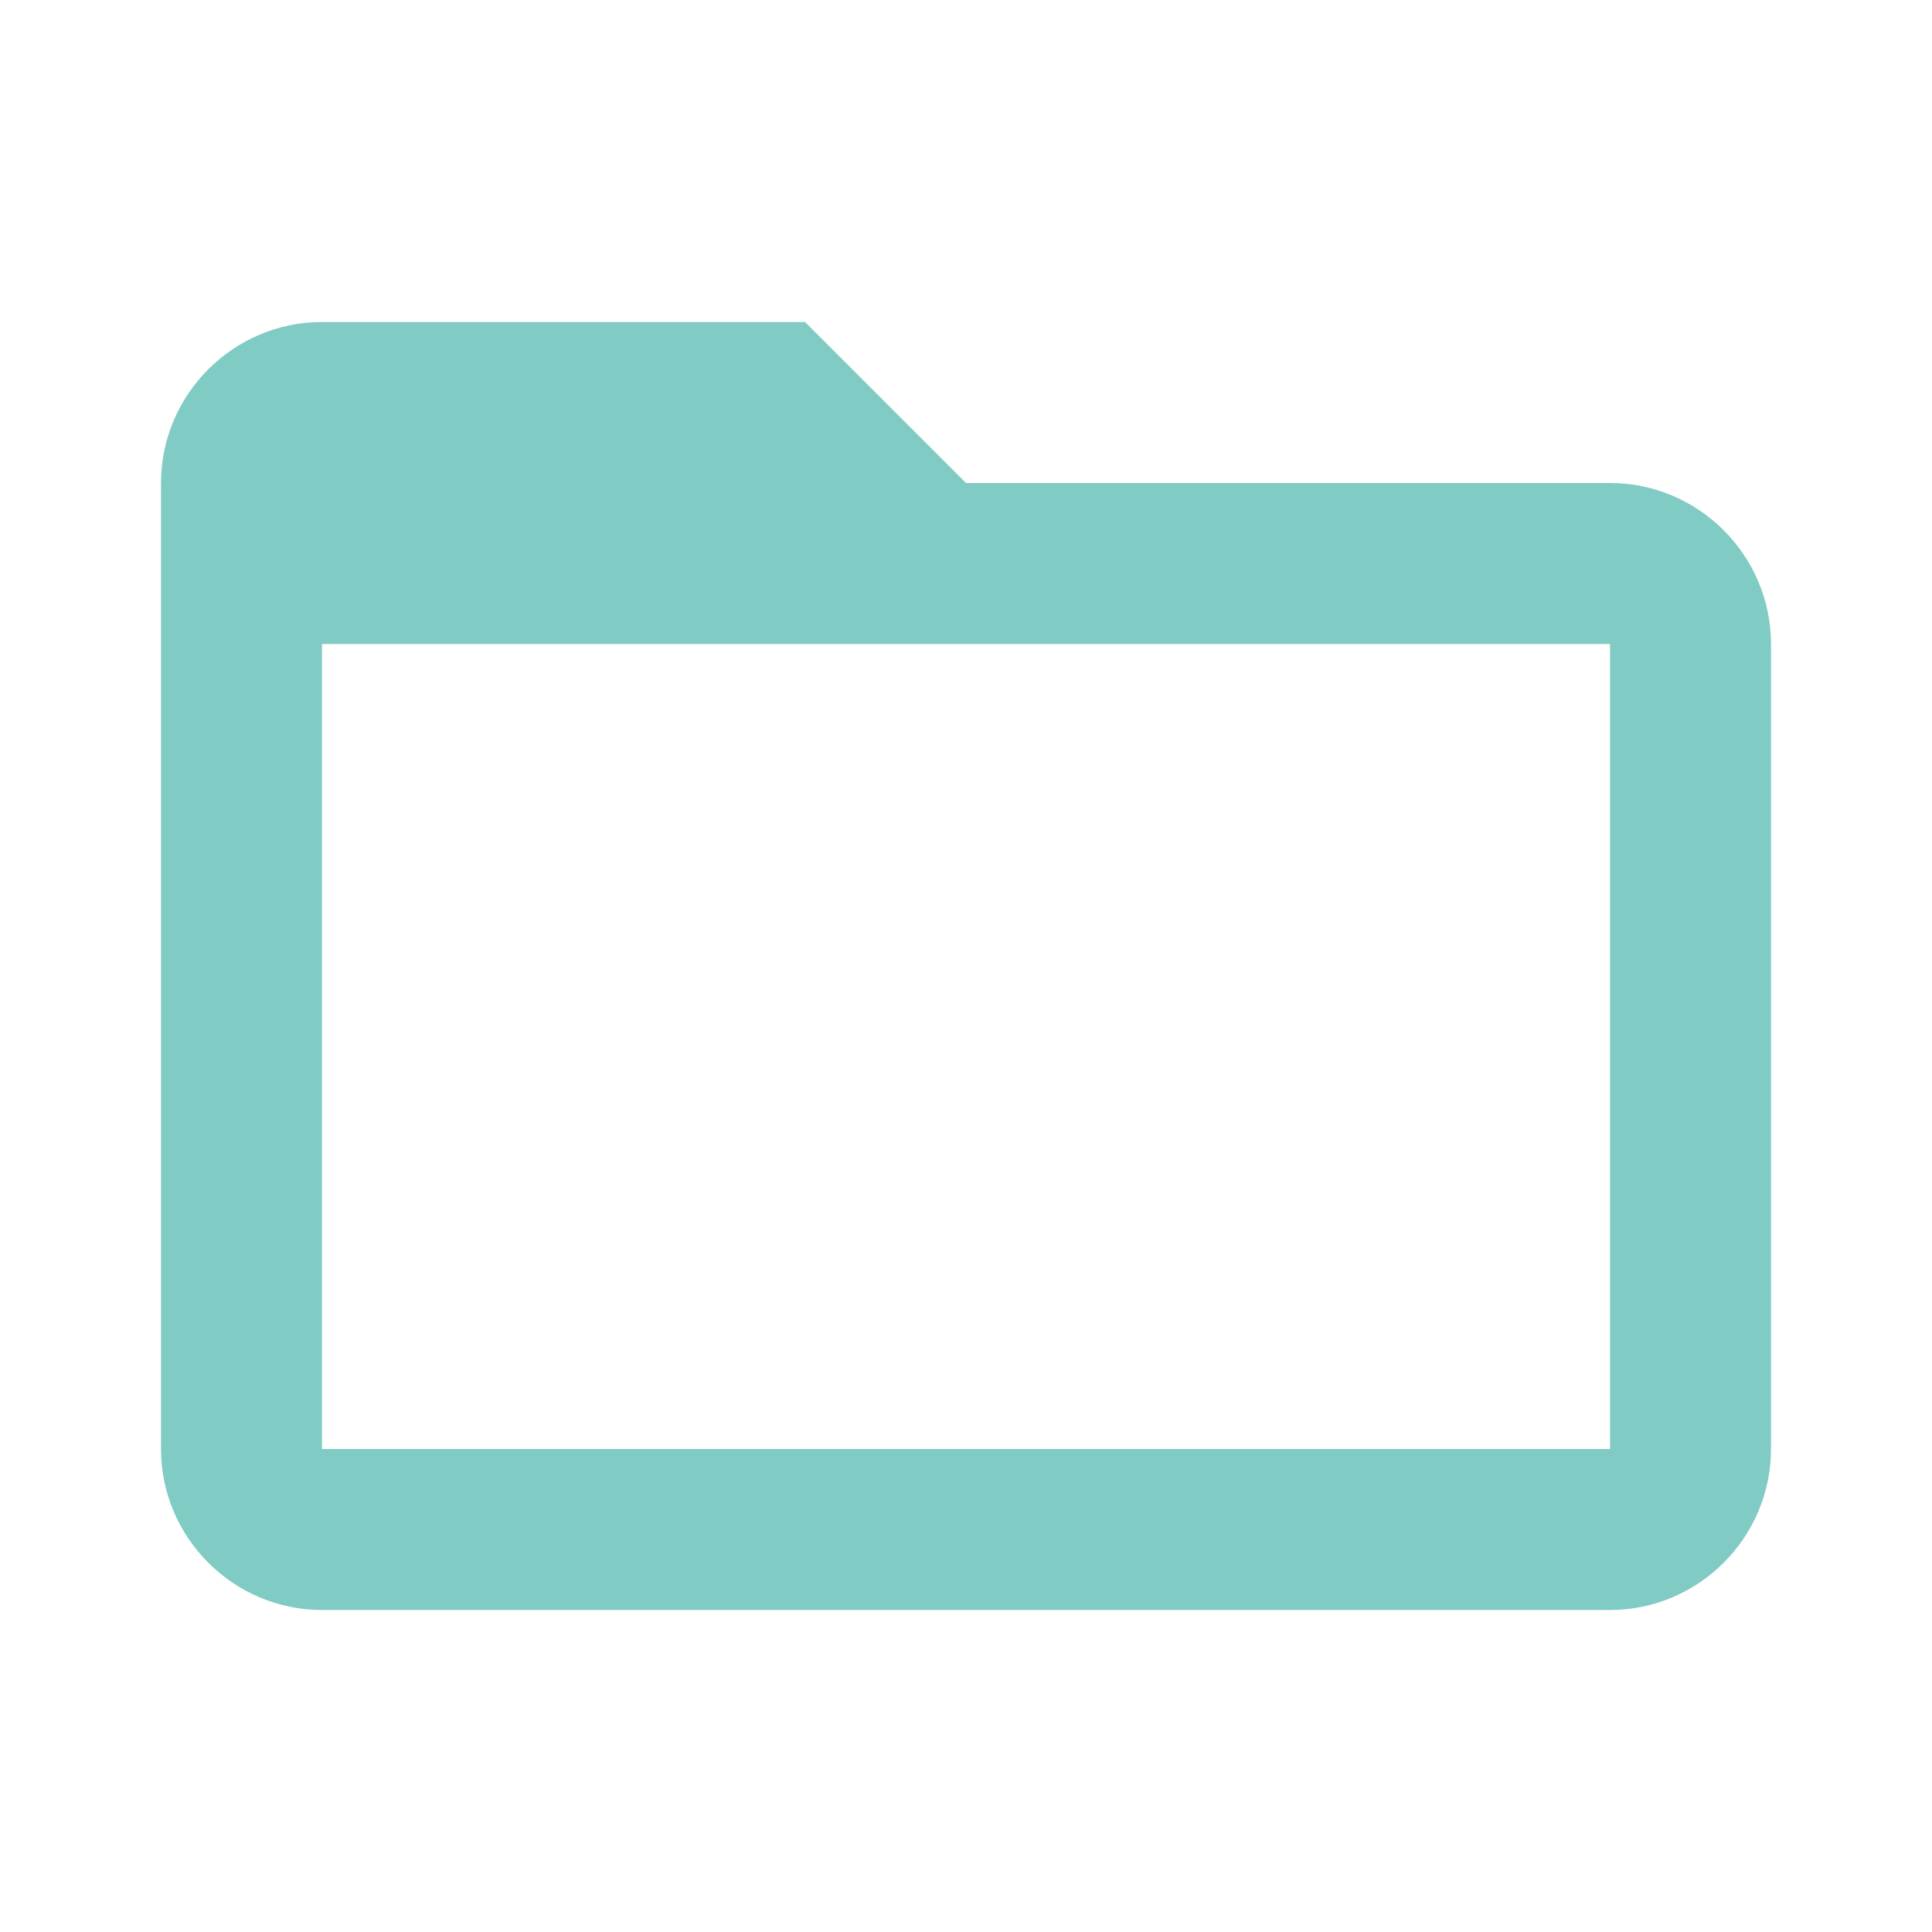
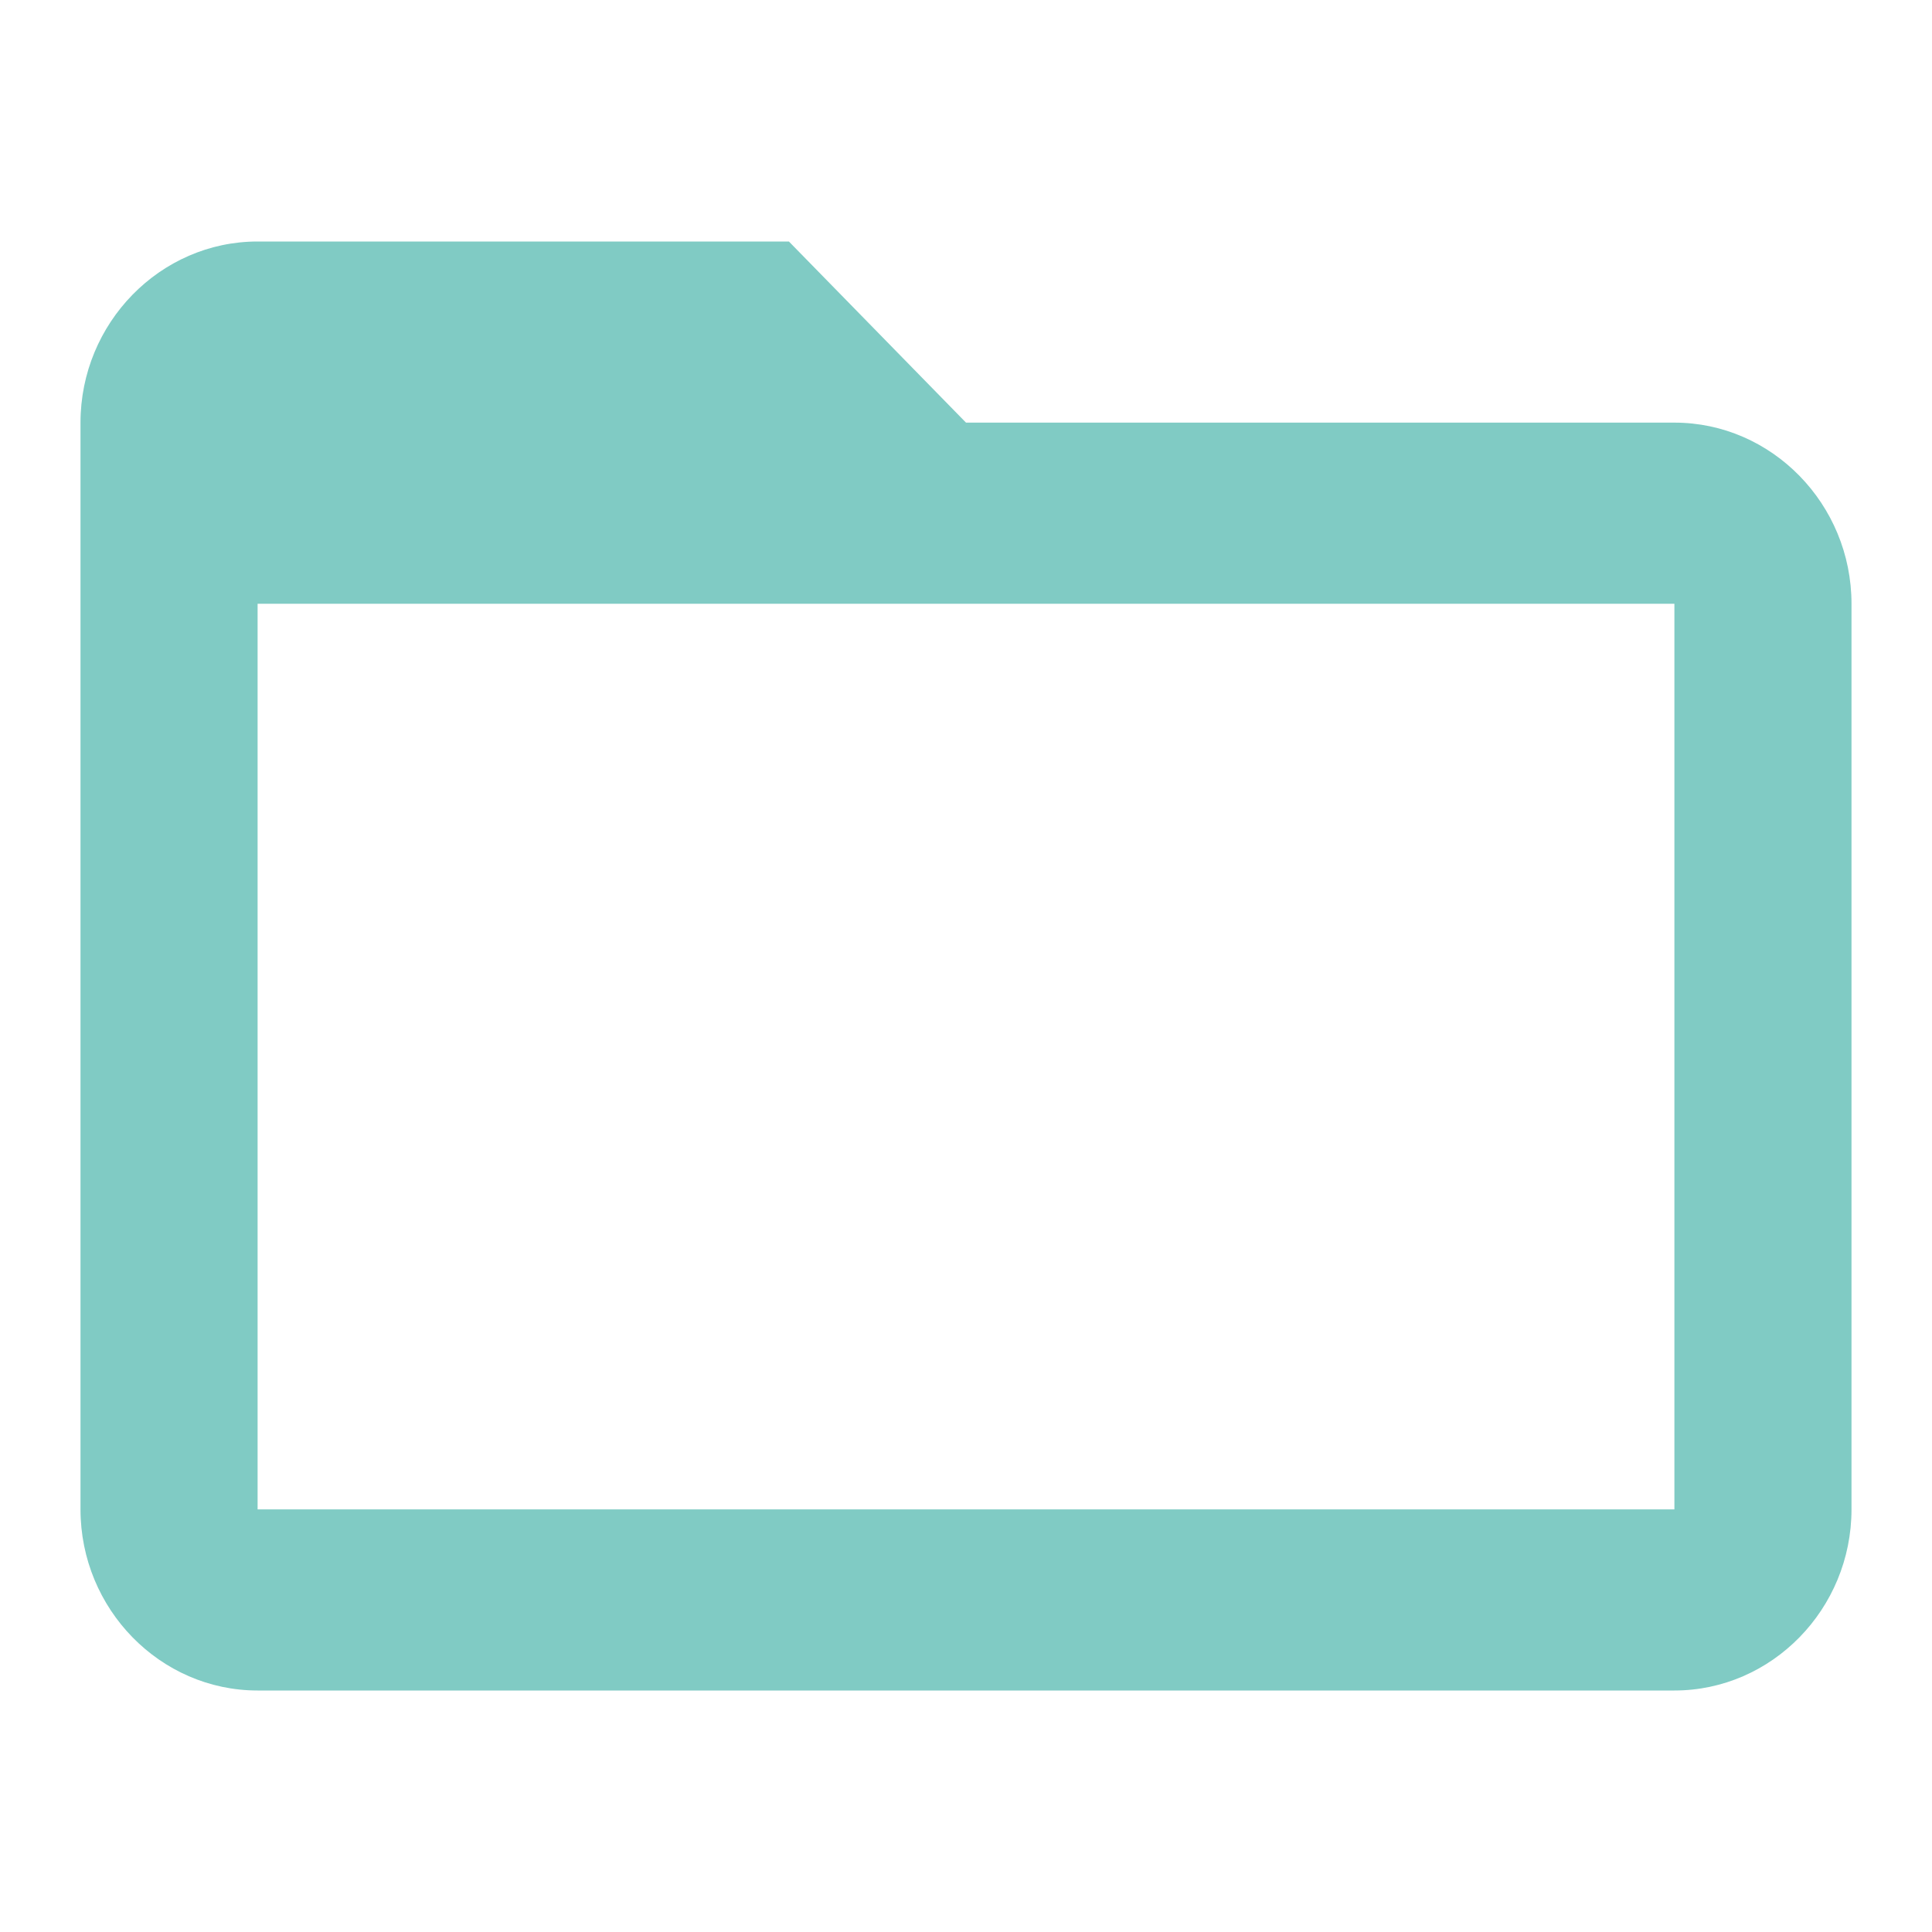
- <svg xmlns="http://www.w3.org/2000/svg" version="1.1" id="svg2" x="0px" y="0px" viewBox="0 0 24 24" style="enable-background:new 0 0 24 24;" xml:space="preserve">
-   <style type="text/css">
- 	.st0{fill:#80CBC4;}
- </style>
-   <path id="path4" class="st0" d="M20,18H4V8h16 M20,6h-8l-2-2H4C2.9,4,2,4.9,2,6v12c0,1.1,0.9,2,2,2h16c1.1,0,2-0.9,2-2V8  C22,6.9,21.1,6,20,6z" />
+ <svg xmlns="http://www.w3.org/2000/svg" width="24" height="24" viewBox="0 0 24 24">
+   <path fill="#80CBC4" d="M20.8,5.25 L12,5.25 L9.8,3 L3.2,3 C1.99,3 1,4.013 1,5.25 L1,18.75 C1,19.988 1.99,21 3.2,21 L20.8,21 C22.01,21 23,19.988 23,18.75 L23,7.5 C23,6.263 22.01,5.25 20.8,5.25 Z M20.8,18.75 L3.2,18.75 L3.2,7.5 L20.8,7.5 L20.8,18.75 Z" />
</svg>
